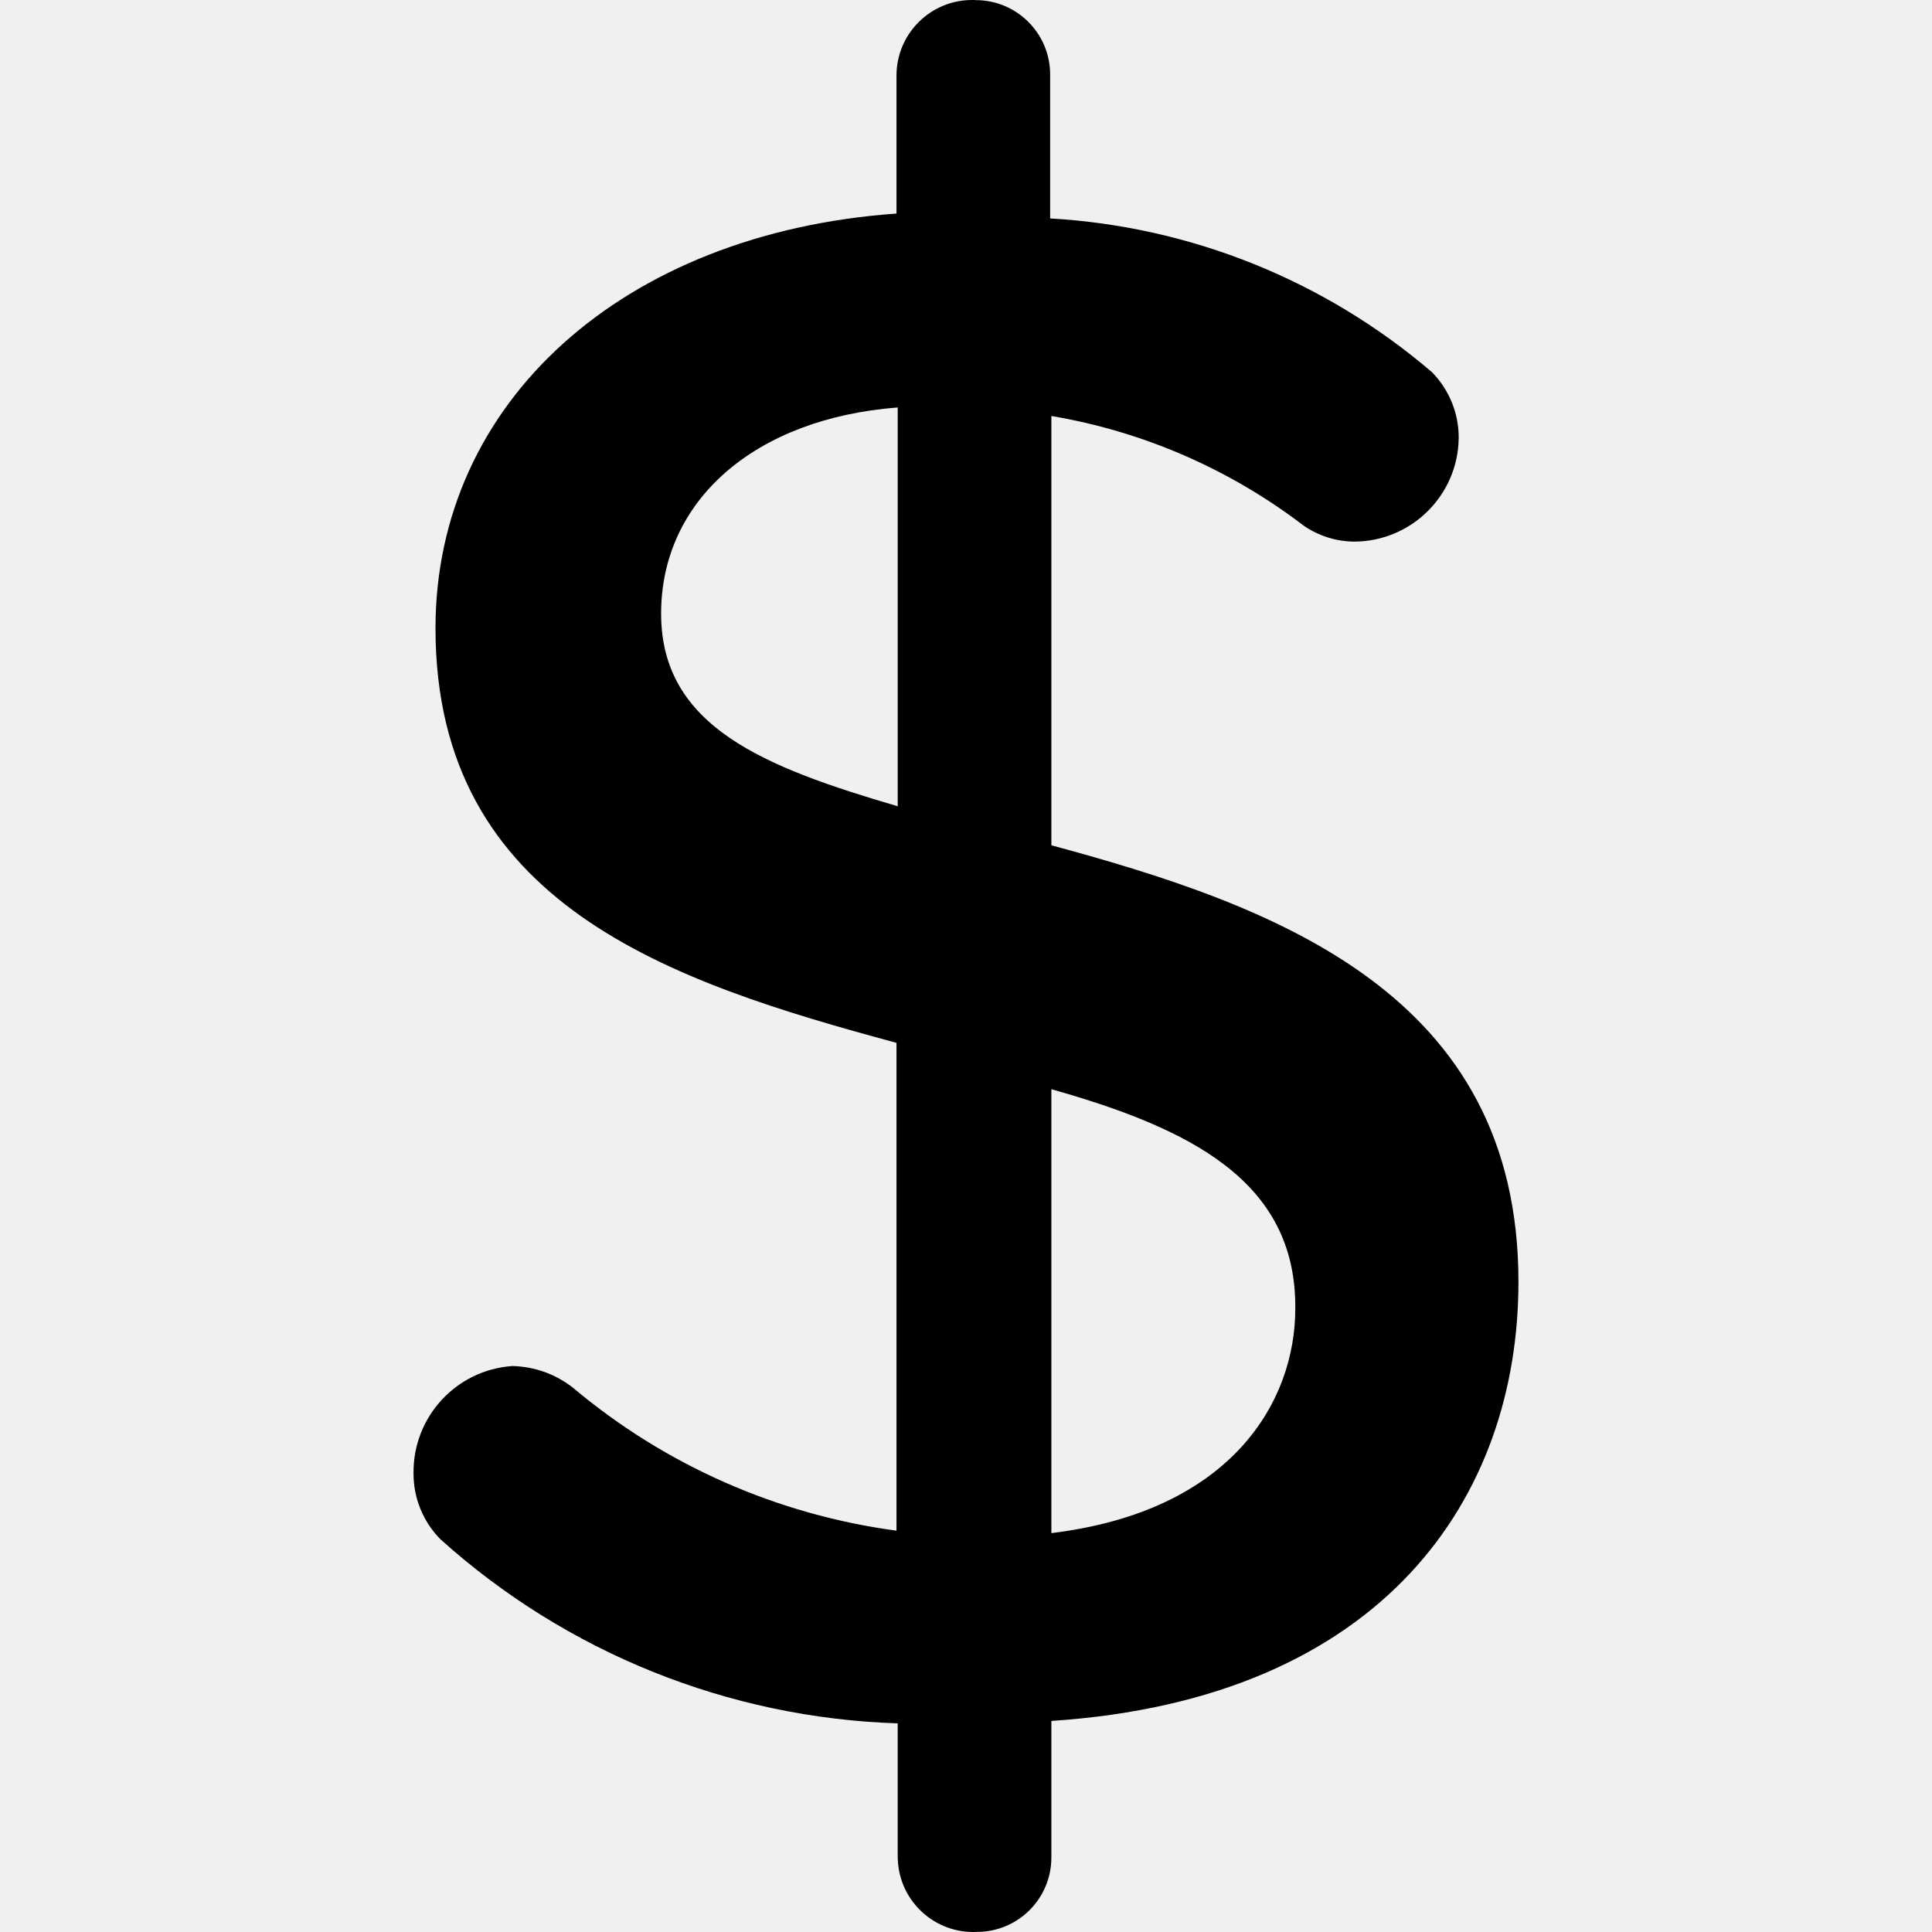
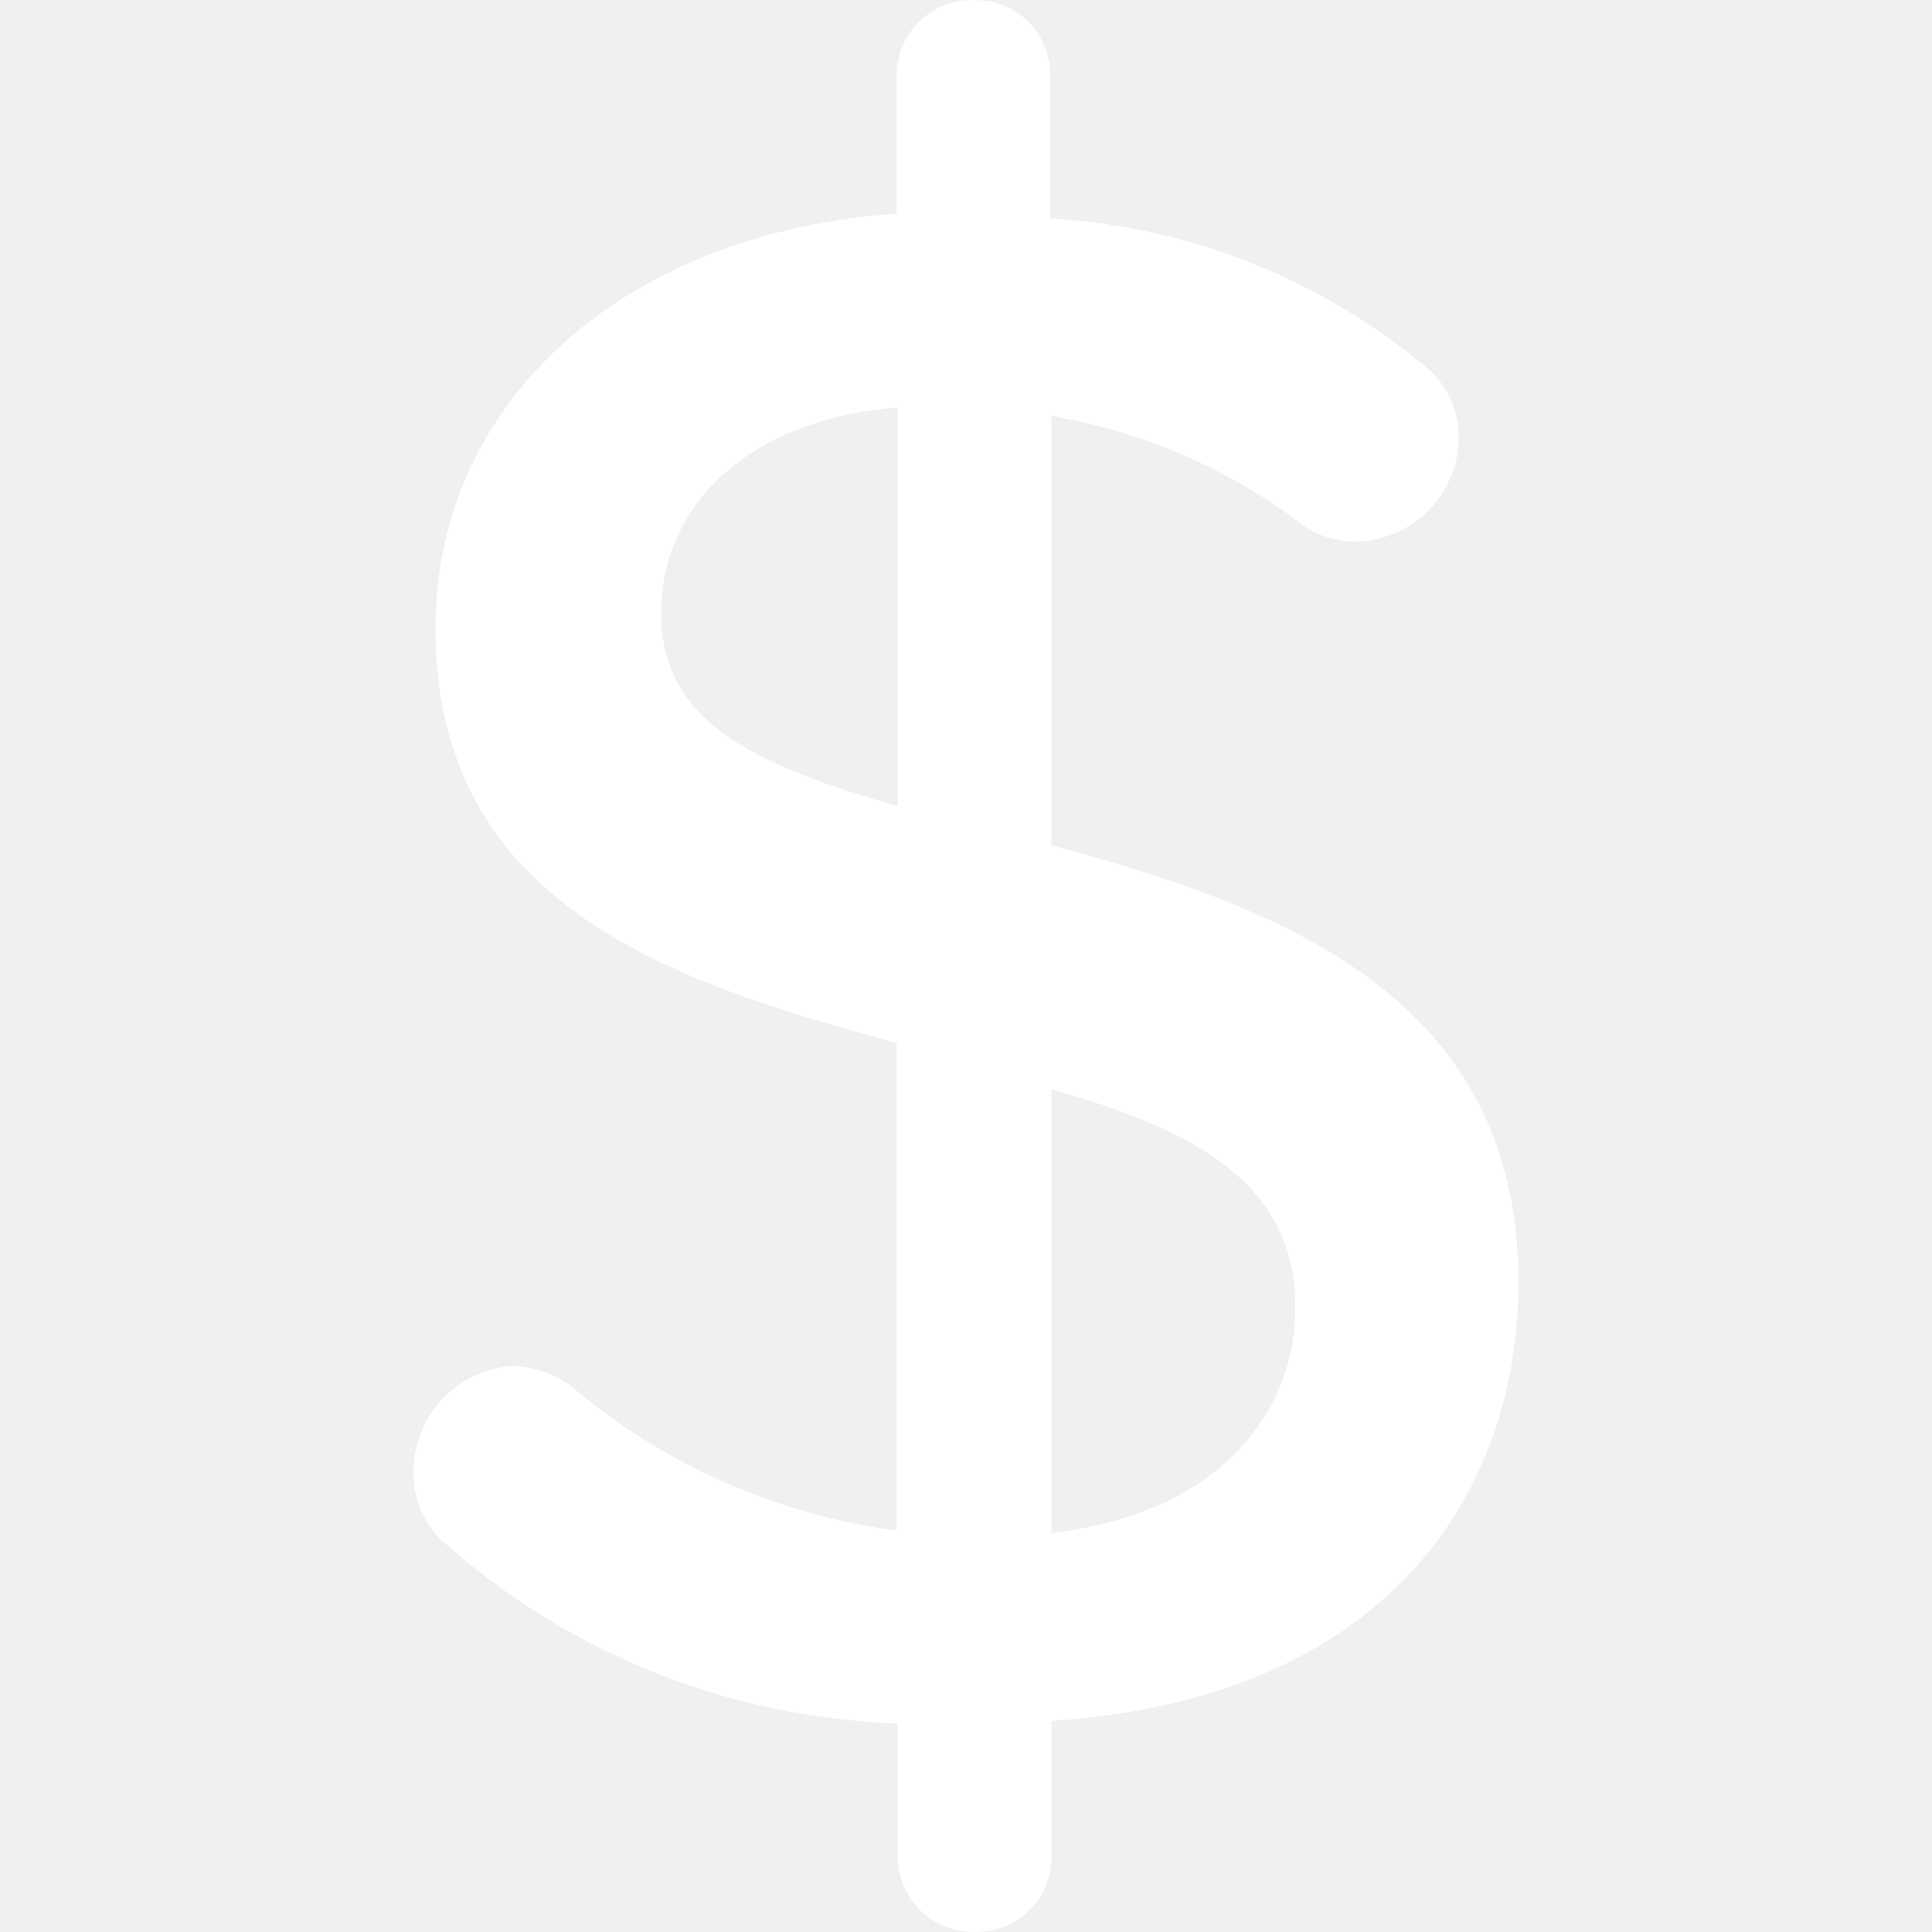
- <svg xmlns="http://www.w3.org/2000/svg" version="1.1" id="Capa_1" x="0px" y="0px" viewBox="0 0 511.995 511.995" style="enable-background:new 0 0 511.995 511.995;" xml:space="preserve">
+ <svg xmlns="http://www.w3.org/2000/svg" version="1.1" id="Capa_1" x="0px" y="0px" viewBox="0 0 511.995 511.995" style="enable-background:new 0 0 511.995 511.995;" xml:space="preserve" fill="#fff">
  <g>
    <g>
      <path d="M278.622,224.006V110.243c24.336,4.105,47.283,14.091,66.901,29.087c3.911,2.682,8.5,4.137,13.251,4.201    c15.222,0,27.633-12.249,27.794-27.471c0.032-6.528-2.521-12.798-7.11-17.452c-28.344-24.272-63.895-38.589-101.159-40.722V19.749    c0-10.892-8.823-19.715-19.715-19.715c-0.226-0.032-0.453-0.032-0.679-0.032c-11.053-0.162-20.167,8.662-20.329,19.747v36.844    c-72.718,5.171-122.166,50.095-122.166,109.885c0,73.364,62.376,93.726,122.166,109.885V405.64    c-31.544-4.234-61.277-17.323-85.646-37.813c-4.589-3.652-10.278-5.688-16.16-5.817c-14.899,1.034-26.372,13.509-26.179,28.441    c-0.032,6.528,2.521,12.798,7.11,17.452c33.386,30.057,76.306,47.348,121.197,48.802v35.551c0,0.226,0.032,0.453,0.032,0.679    c0.517,11.053,9.922,19.585,20.975,19.036c10.892,0,19.715-8.823,19.715-19.715v-36.197    c88.231-5.817,123.782-59.467,123.782-116.349C402.404,263.436,338.413,240.166,278.622,224.006z M237.9,213.664    c-35.228-10.342-62.699-21.007-62.699-51.064s24.886-51.711,62.699-54.619V213.664z M278.622,406.286V288.645    c36.521,10.342,64.961,24.239,64.638,58.174C343.26,371.382,326.454,400.469,278.622,406.286z" />
    </g>
  </g>
-   <g>
- </g>
-   <g>
- </g>
-   <g>
- </g>
-   <g>
- </g>
-   <g>
- </g>
-   <g>
- </g>
-   <g>
- </g>
-   <g>
- </g>
-   <g>
- </g>
-   <g>
- </g>
-   <g>
- </g>
-   <g>
- </g>
-   <g>
- </g>
-   <g>
- </g>
-   <g>
- </g>
</svg>
